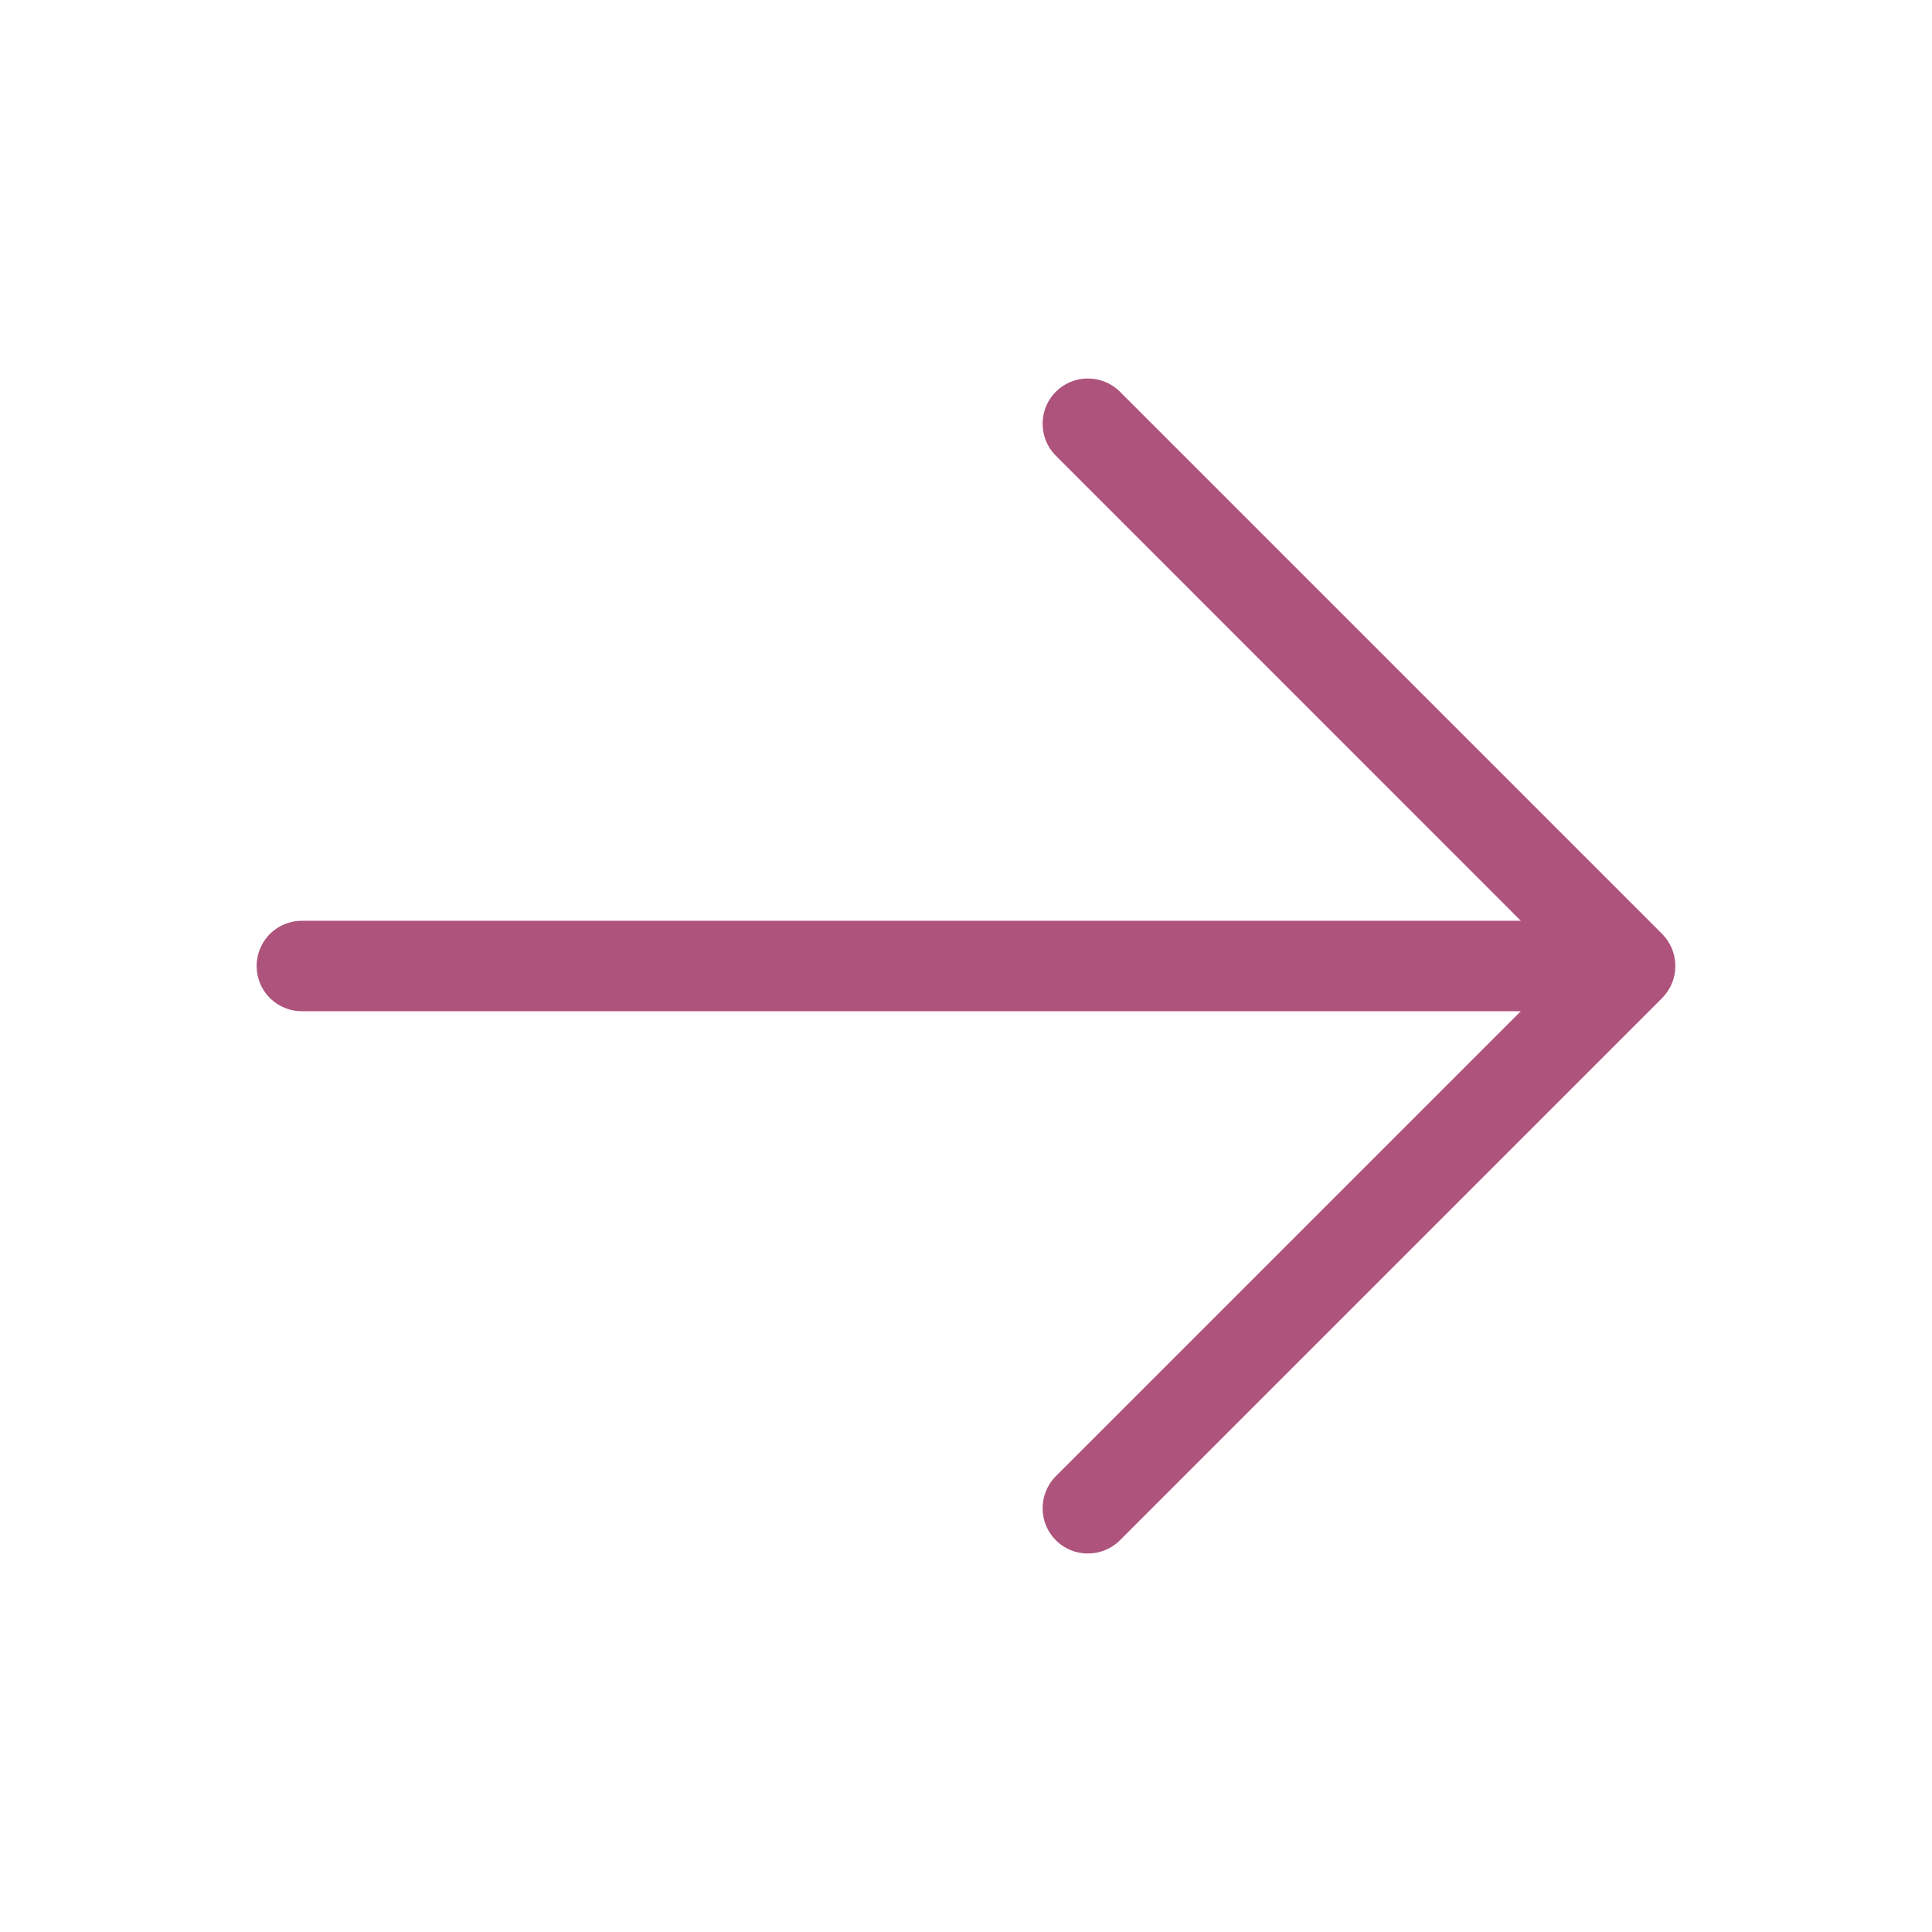
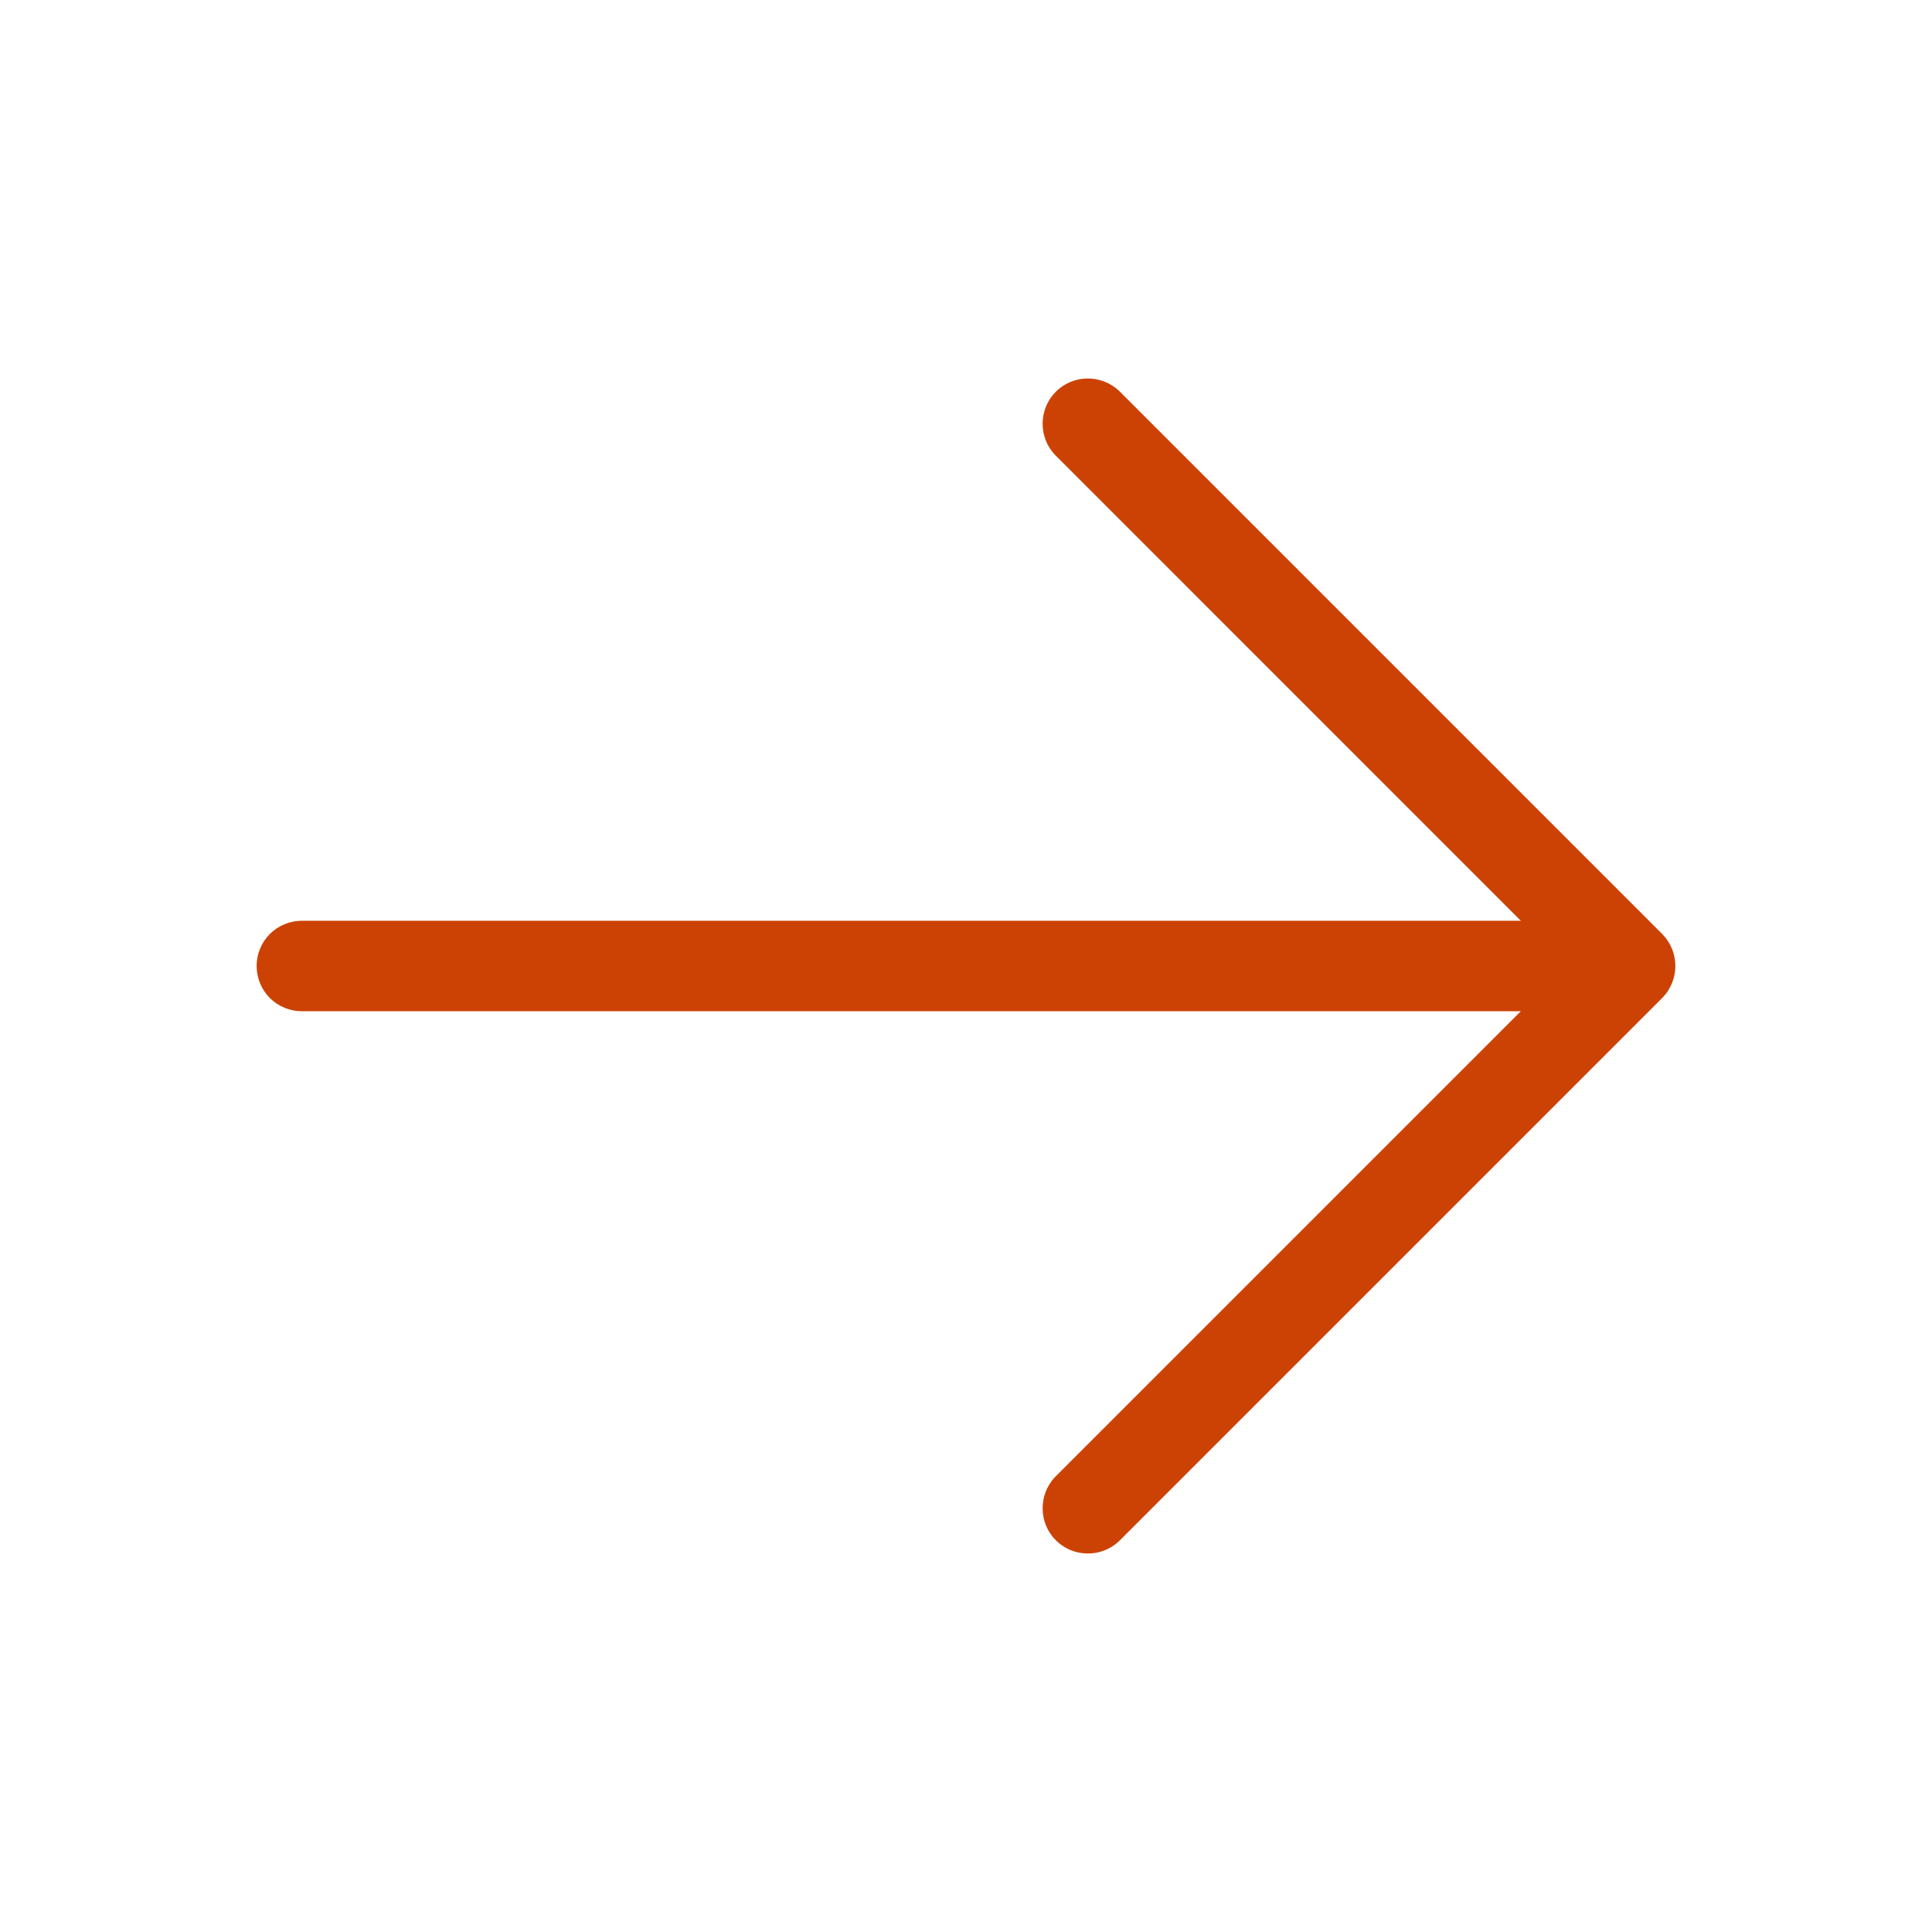
<svg xmlns="http://www.w3.org/2000/svg" width="24" height="24" viewBox="0 0 24 24" fill="none">
-   <path d="M13.898 4.852L20.648 11.602C20.753 11.708 20.812 11.851 20.812 12C20.812 12.149 20.753 12.292 20.648 12.398L13.898 19.148C13.791 19.247 13.65 19.301 13.504 19.298C13.358 19.296 13.219 19.237 13.116 19.134C13.013 19.031 12.954 18.892 12.952 18.746C12.949 18.6 13.003 18.459 13.102 18.352L18.892 12.562L3.75 12.562C3.601 12.562 3.458 12.503 3.352 12.398C3.247 12.292 3.188 12.149 3.188 12C3.188 11.851 3.247 11.708 3.352 11.602C3.458 11.497 3.601 11.438 3.75 11.438L18.892 11.438L13.102 5.647C13.003 5.541 12.949 5.4 12.952 5.254C12.954 5.108 13.013 4.969 13.116 4.866C13.219 4.763 13.358 4.704 13.504 4.702C13.65 4.699 13.791 4.753 13.898 4.852Z" fill="#AD537C" />
+   <path d="M13.898 4.852L20.648 11.602C20.753 11.708 20.812 11.851 20.812 12C20.812 12.149 20.753 12.292 20.648 12.398L13.898 19.148C13.791 19.247 13.65 19.301 13.504 19.298C13.358 19.296 13.219 19.237 13.116 19.134C13.013 19.031 12.954 18.892 12.952 18.746C12.949 18.6 13.003 18.459 13.102 18.352L18.892 12.562L3.75 12.562C3.601 12.562 3.458 12.503 3.352 12.398C3.247 12.292 3.188 12.149 3.188 12C3.188 11.851 3.247 11.708 3.352 11.602C3.458 11.497 3.601 11.438 3.75 11.438L18.892 11.438L13.102 5.647C13.003 5.541 12.949 5.4 12.952 5.254C12.954 5.108 13.013 4.969 13.116 4.866C13.219 4.763 13.358 4.704 13.504 4.702C13.65 4.699 13.791 4.753 13.898 4.852Z" fill="#CC4205" />
</svg>
